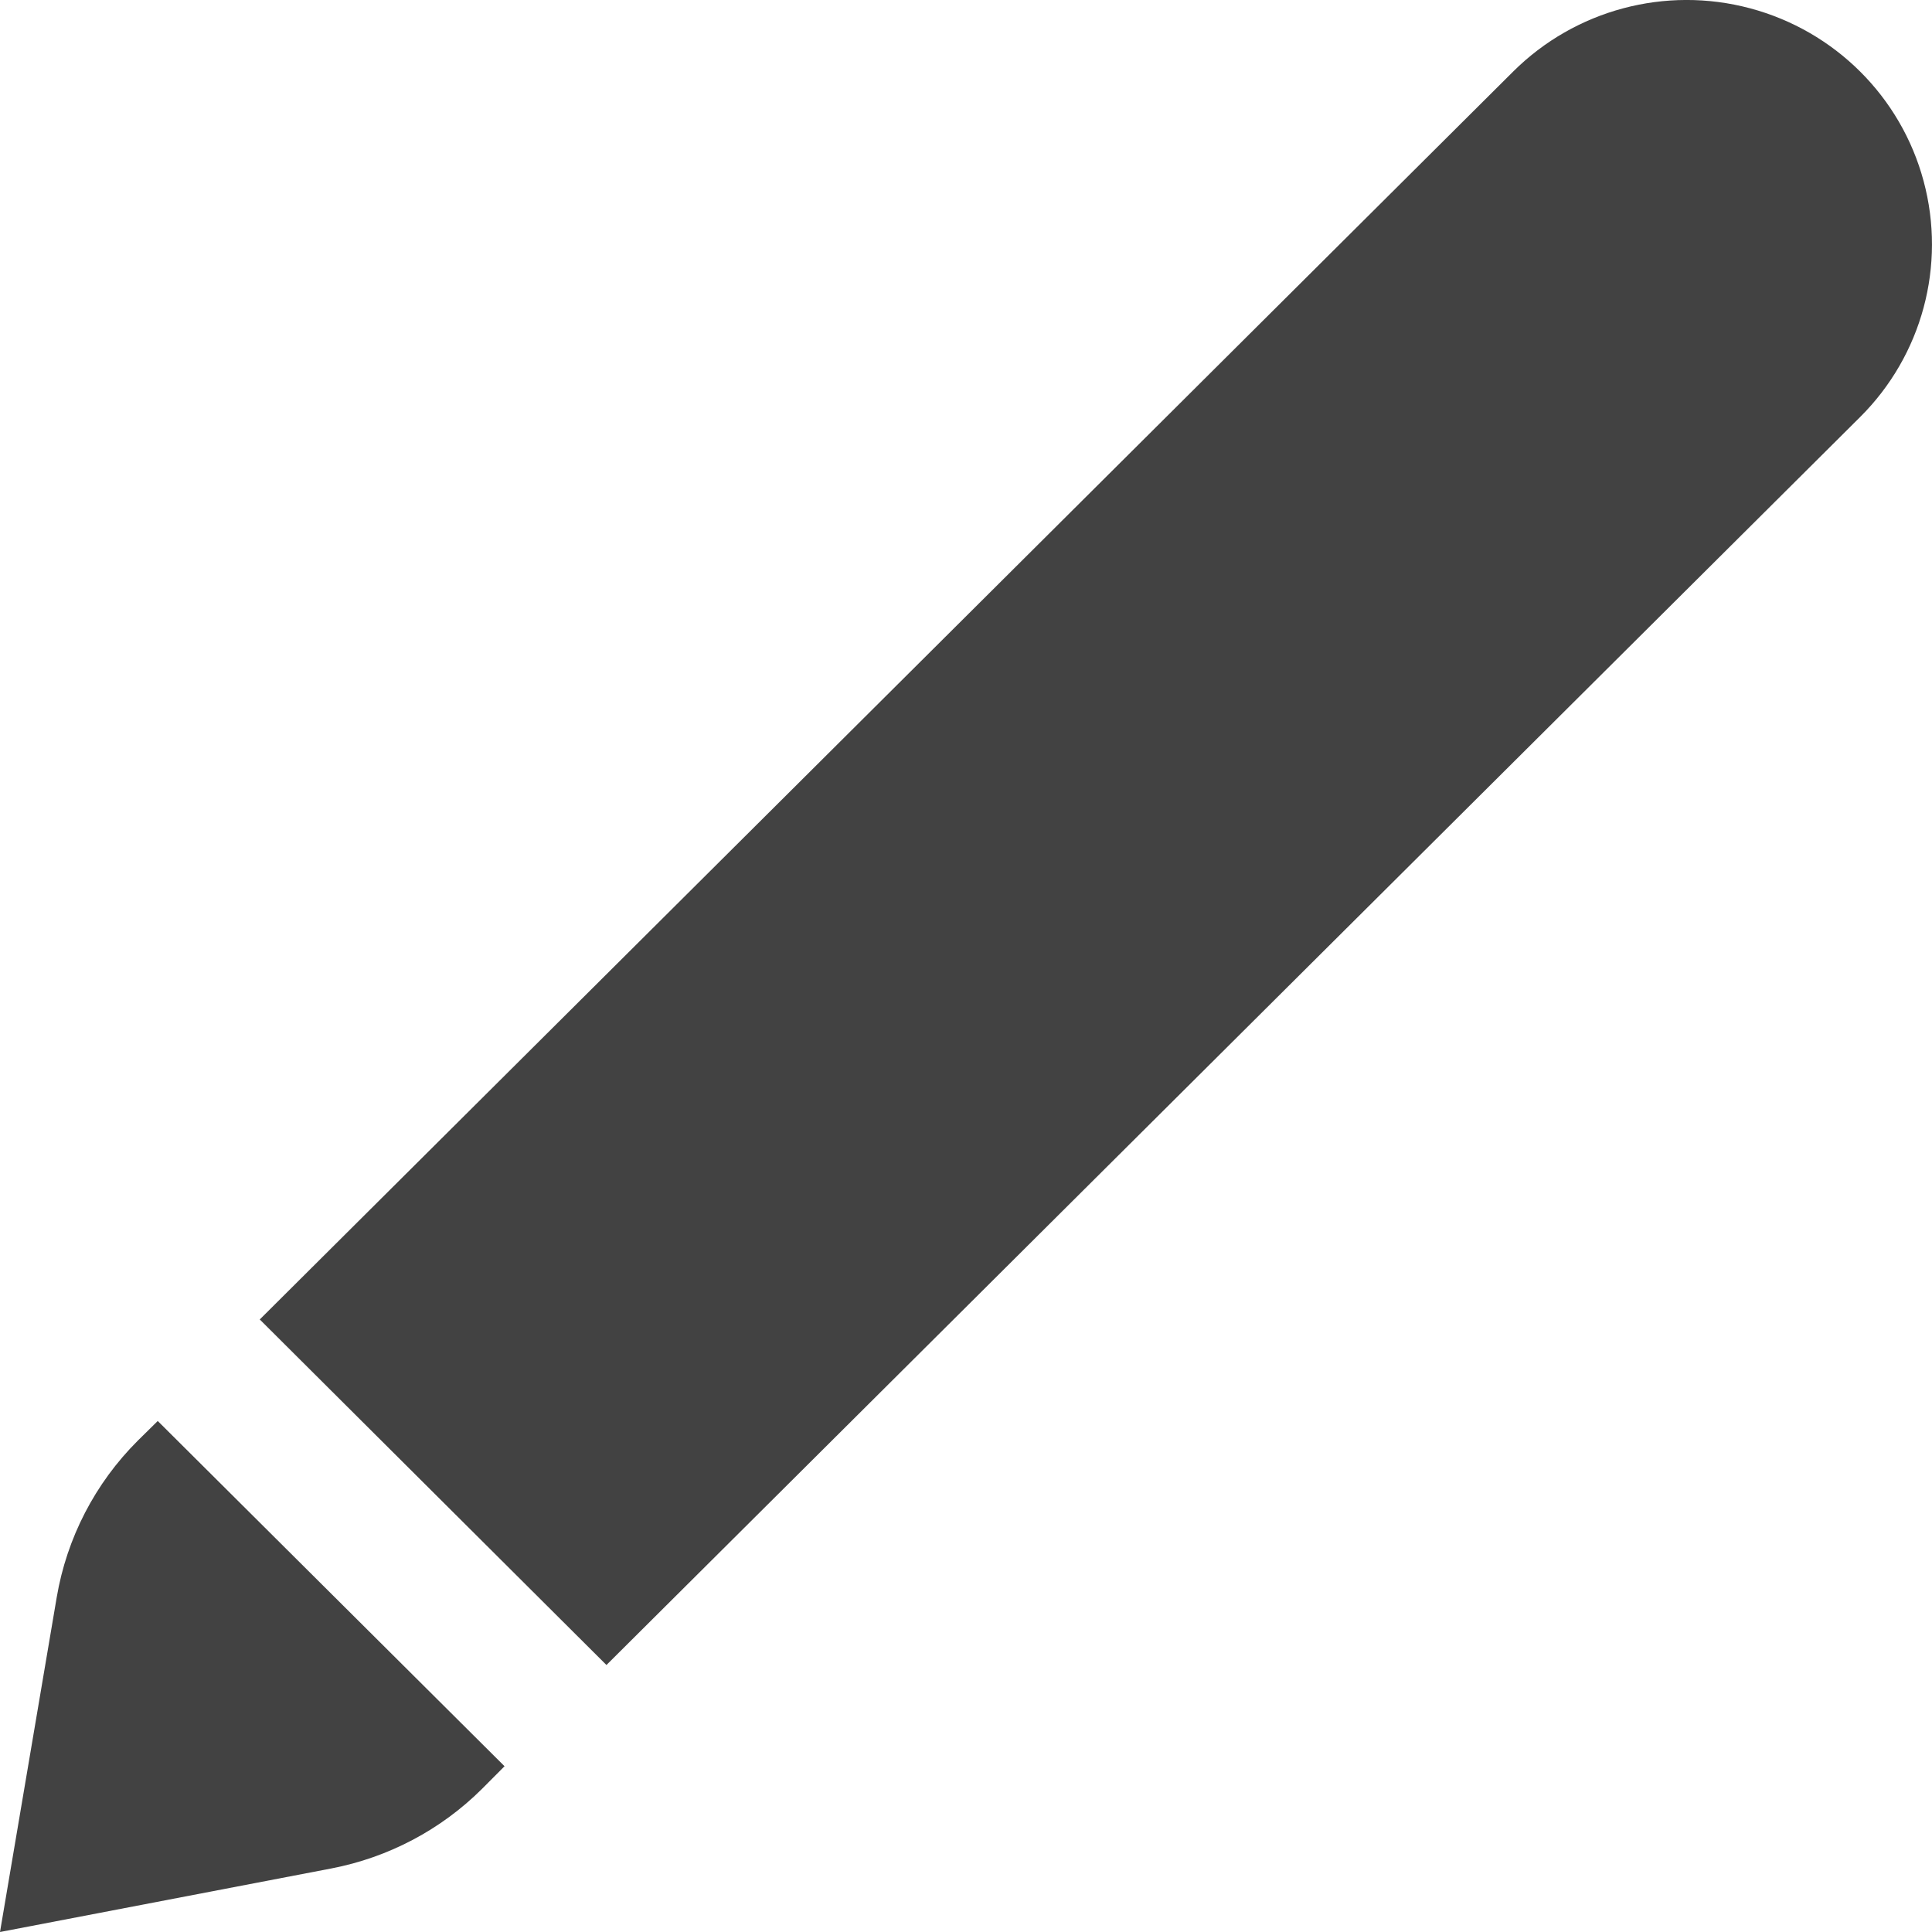
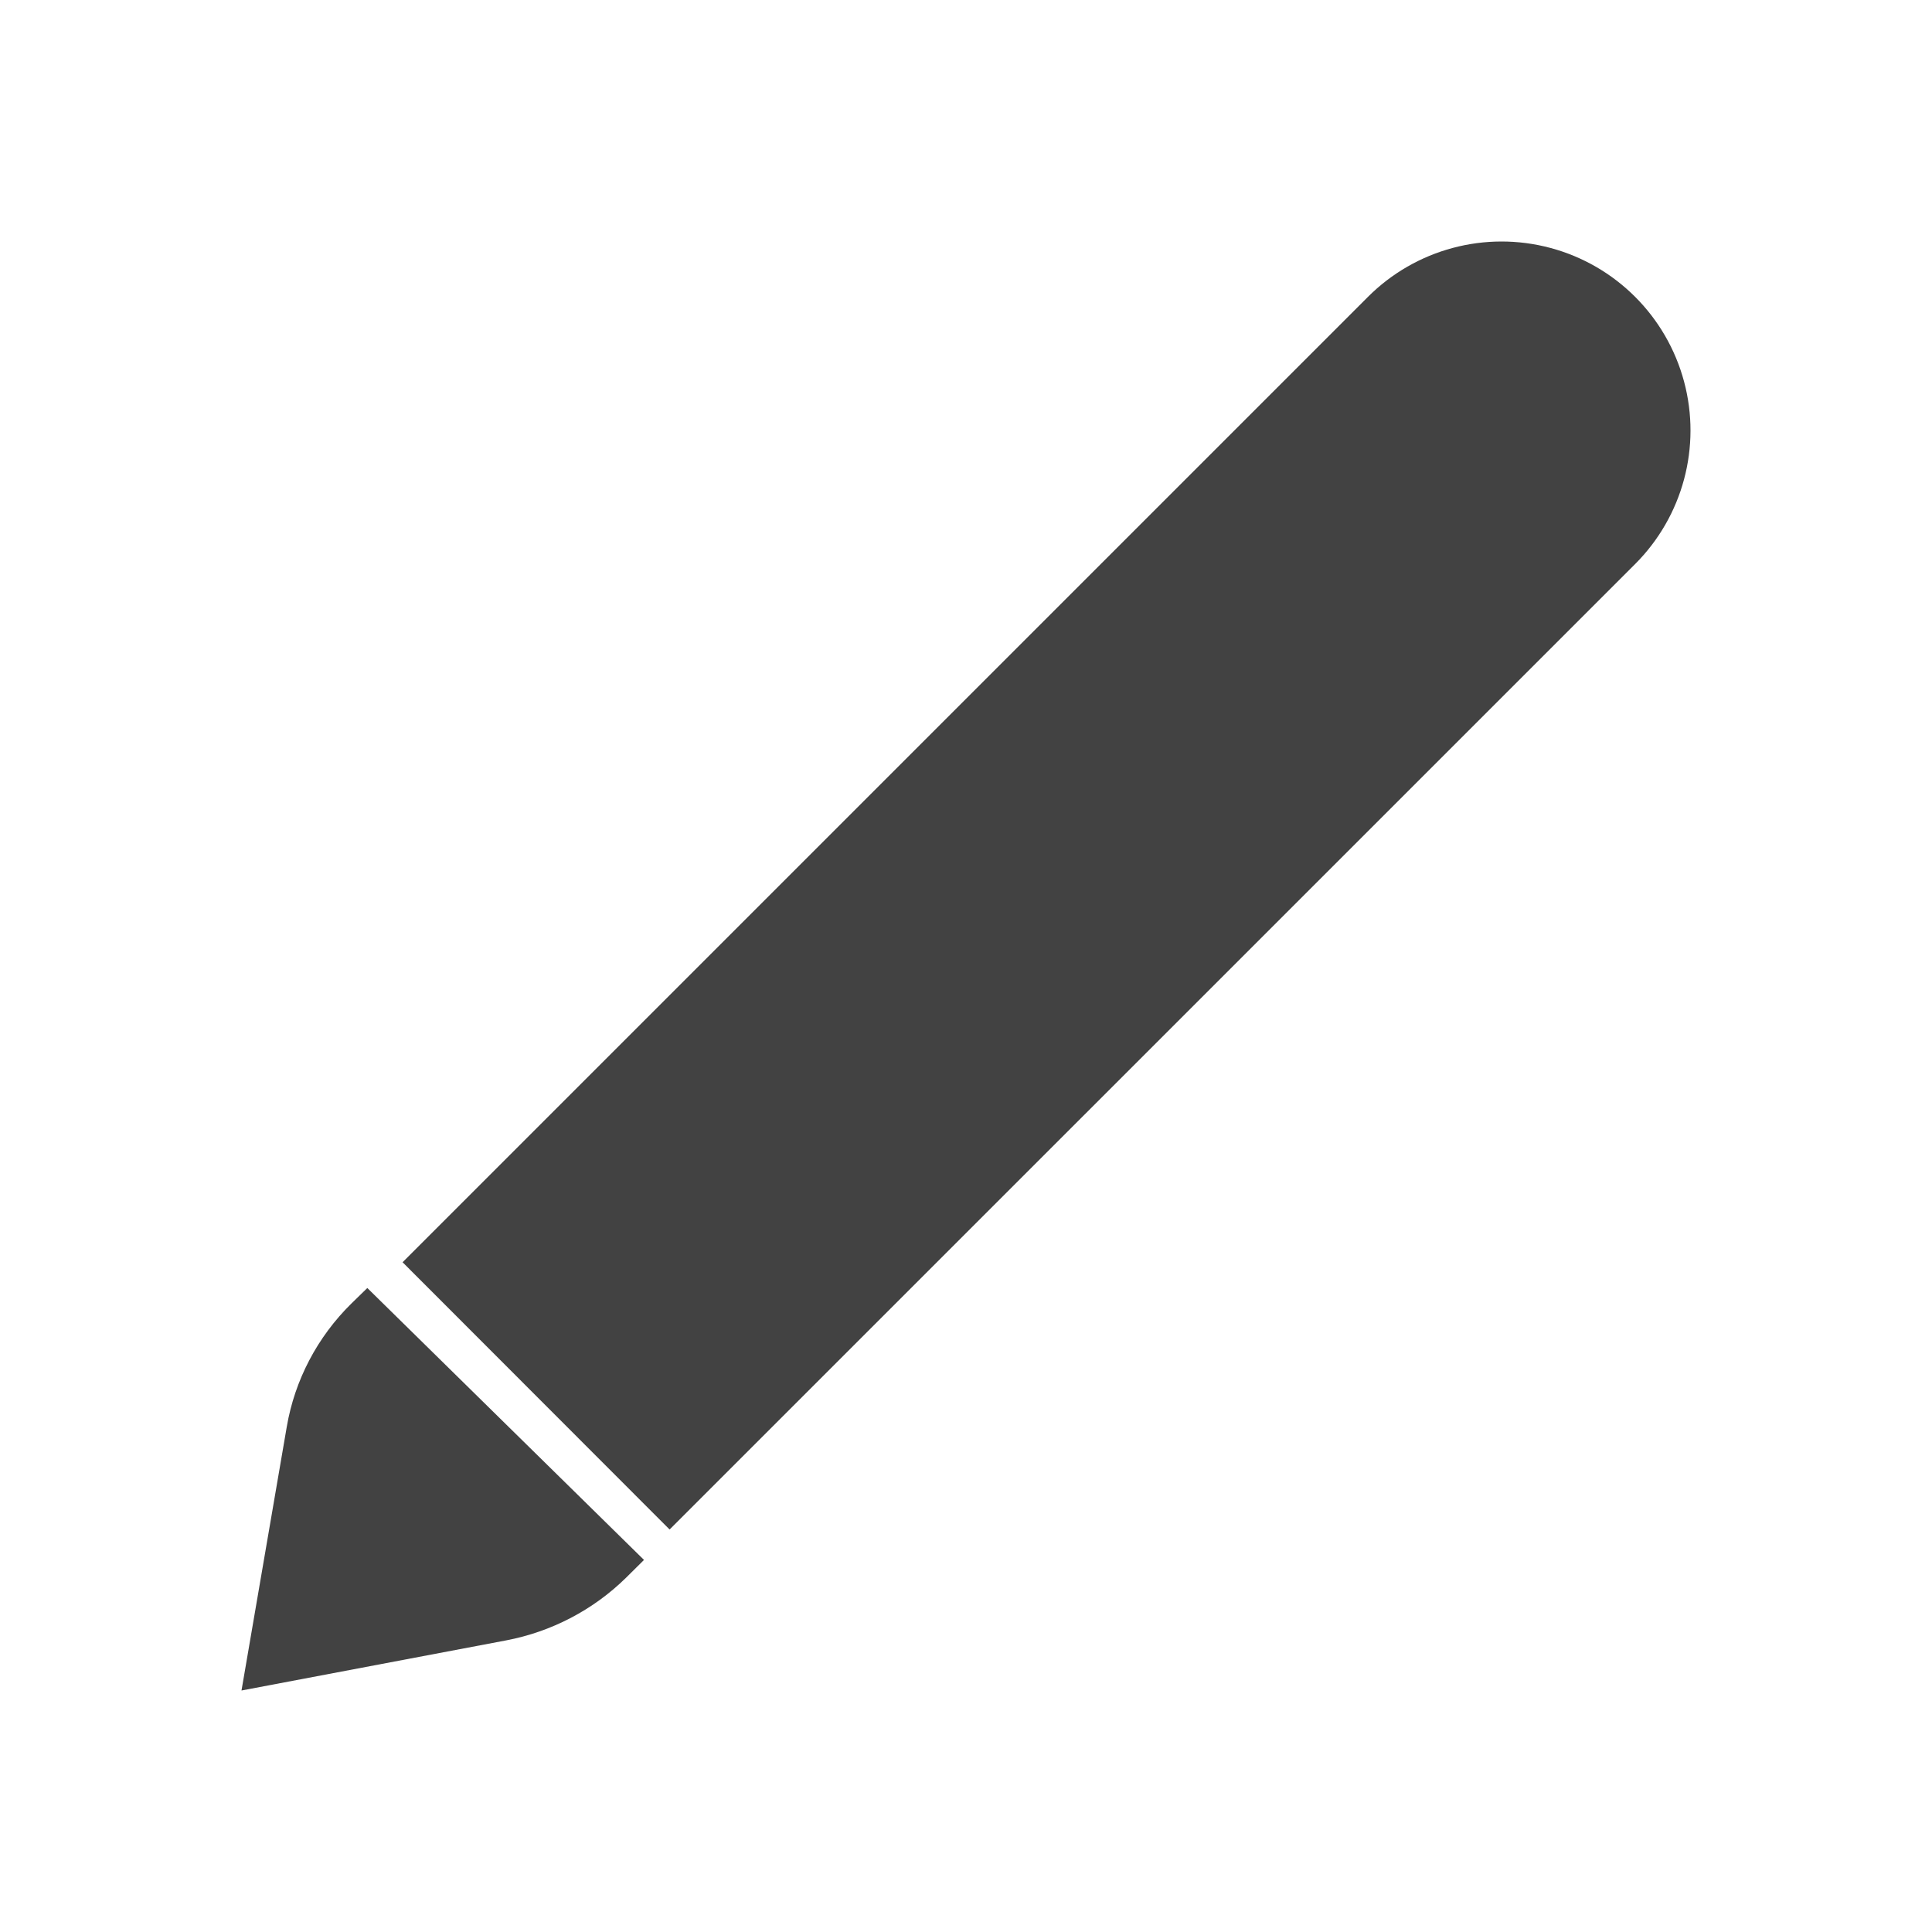
- <svg xmlns="http://www.w3.org/2000/svg" width="20px" height="20px" viewBox="0 0 20 20" version="1.1">
+ <svg xmlns="http://www.w3.org/2000/svg" width="24px" height="24px" viewBox="0 0 24 24" version="1.1">
  <g id="画笔" stroke="none" stroke-width="1" fill="none" fill-rule="evenodd" fill-opacity="0.74">
-     <path d="M1.633,14.71 L5.223,18.284 L4.99,18.518 C4.565,18.941 4.022,19.228 3.431,19.342 L0,20 L0.587,16.536 C0.691,15.922 0.984,15.355 1.426,14.914 L1.633,14.71 Z M2.688,13.66 L15.664,0.741 C16.306,0.102 17.241,-0.148 18.117,0.086 C18.994,0.32 19.679,1.002 19.913,1.874 C20.148,2.747 19.898,3.678 19.256,4.317 L6.278,17.236 L2.69,13.66 L2.688,13.66 Z" fill="#000000" fill-rule="nonzero" />
+     <path d="M4.563,16 L8,19.378 L7.777,19.599 C7.37,19.999 6.85,20.271 6.285,20.378 L3,21 L3.562,17.726 C3.661,17.145 3.942,16.609 4.365,16.193 L4.563,16 Z M5,15.681 L16.993,3.688 C17.586,3.095 18.45,2.863 19.26,3.08 C20.07,3.297 20.703,3.93 20.92,4.74 C21.137,5.55 20.905,6.414 20.312,7.007 L8.318,19 L5.002,15.681 L5,15.681 Z" fill="#000000" fill-rule="nonzero" />
  </g>
</svg>
